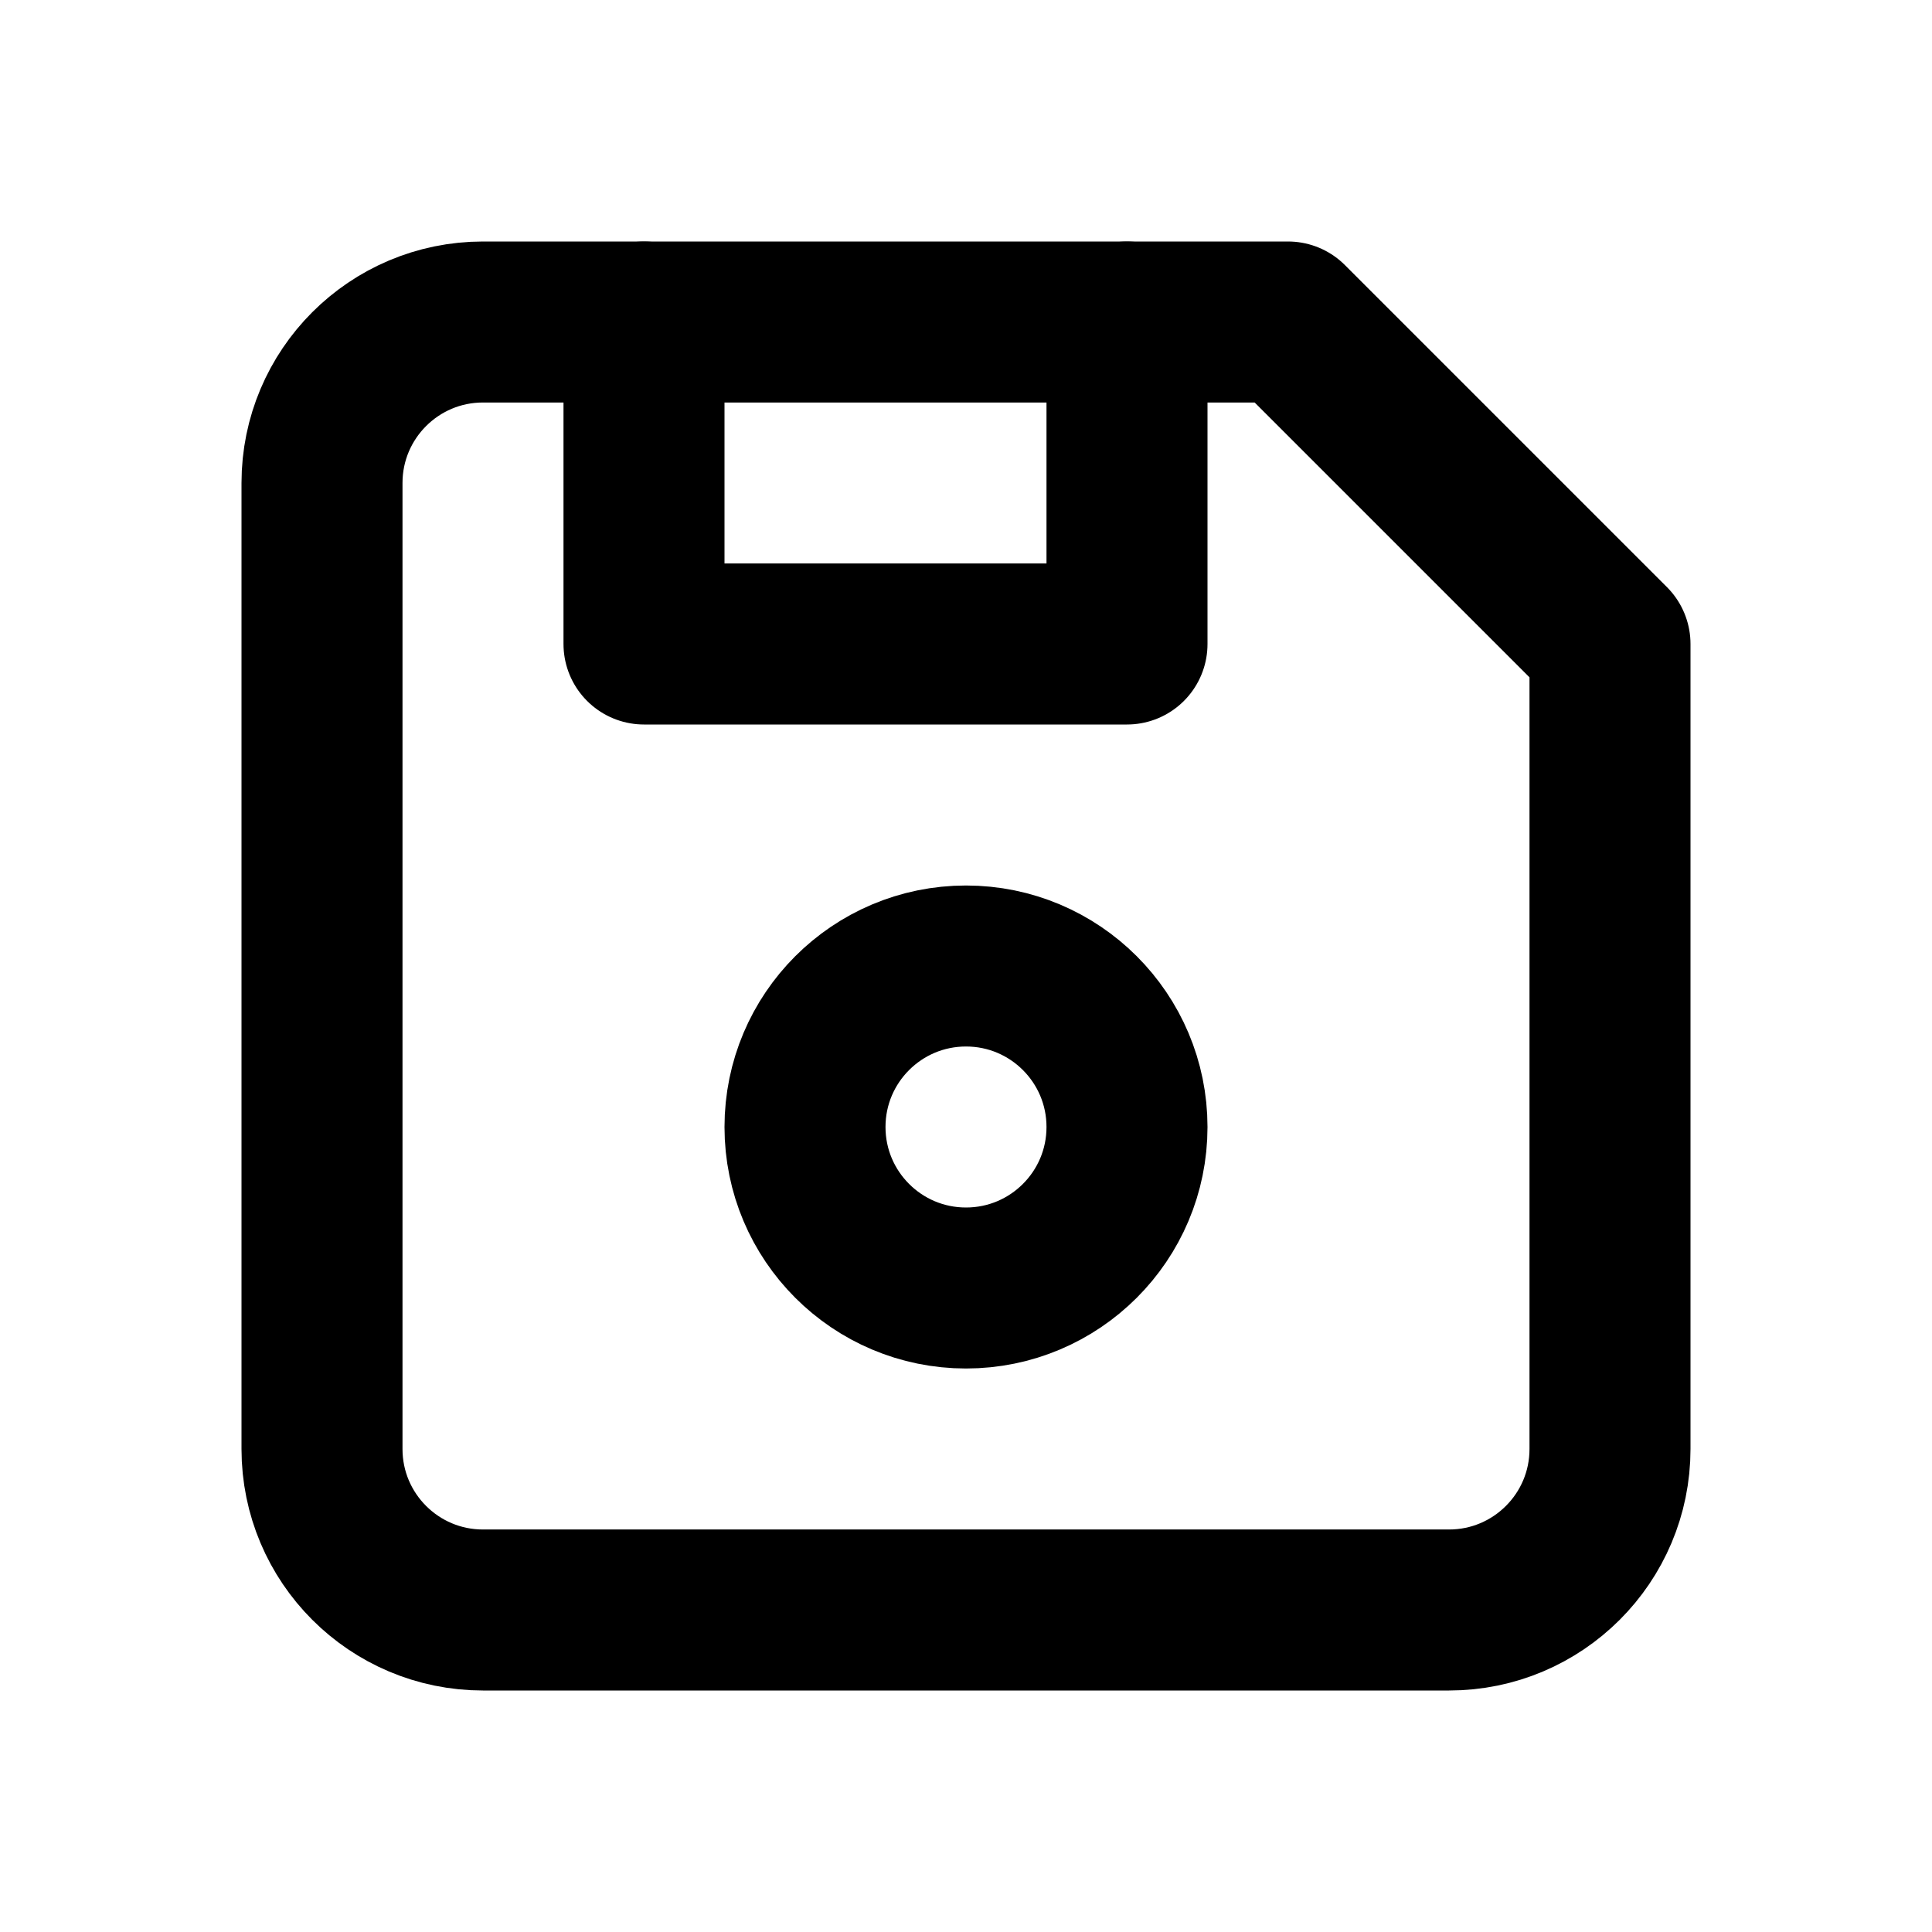
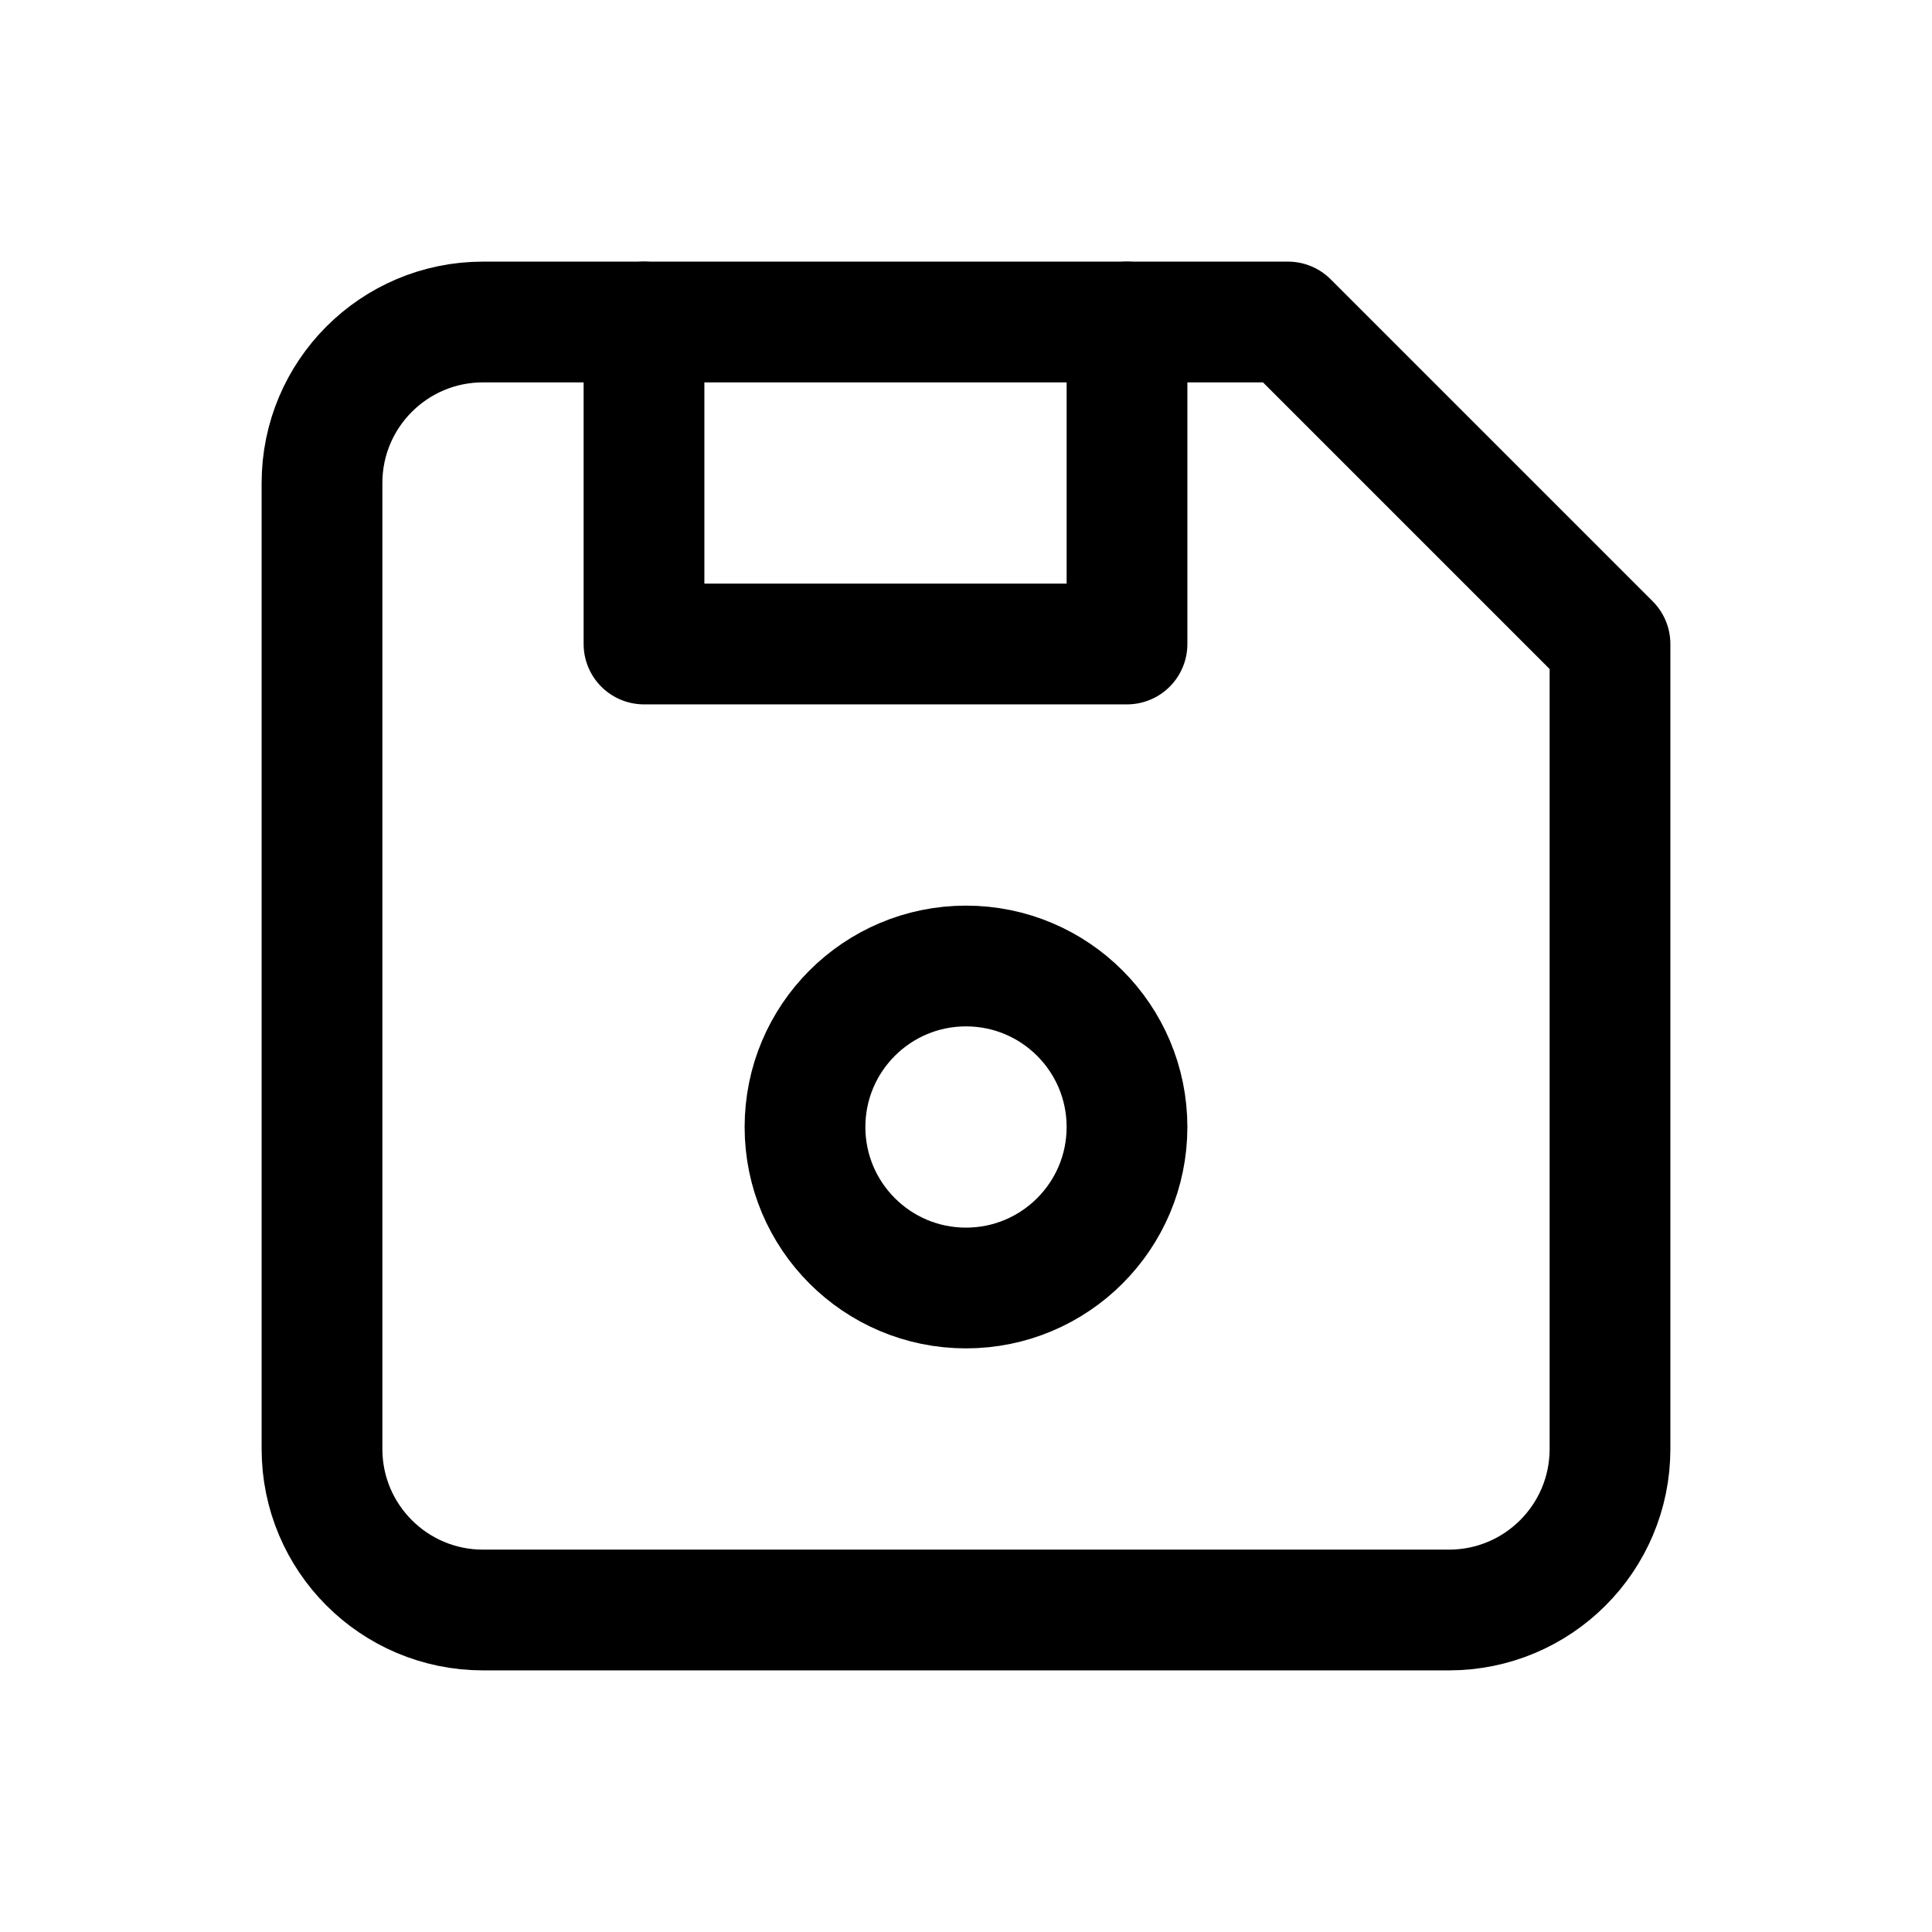
- <svg xmlns="http://www.w3.org/2000/svg" class="icon icon-tabler icon-tabler-device-floppy" width="24" height="24" viewBox="0 0 24 24" stroke-width="2" stroke="currentColor" fill="none" stroke-linecap="round" stroke-linejoin="round">
+ <svg xmlns="http://www.w3.org/2000/svg" class="icon icon-tabler icon-tabler-device-floppy" width="24" height="24" viewBox="0 0 24 24" stroke-width="1.5" stroke="currentColor" fill="none" stroke-linecap="round" stroke-linejoin="round">
  <path stroke="none" d="M0 0h24v24H0z" fill="none" />
  <path d="M6 4h10l4 4v10a2 2 0 0 1 -2 2h-12a2 2 0 0 1 -2 -2v-12a2 2 0 0 1 2 -2" />
  <circle cx="12" cy="14" r="2" />
  <polyline points="14 4 14 8 8 8 8 4" />
</svg>
